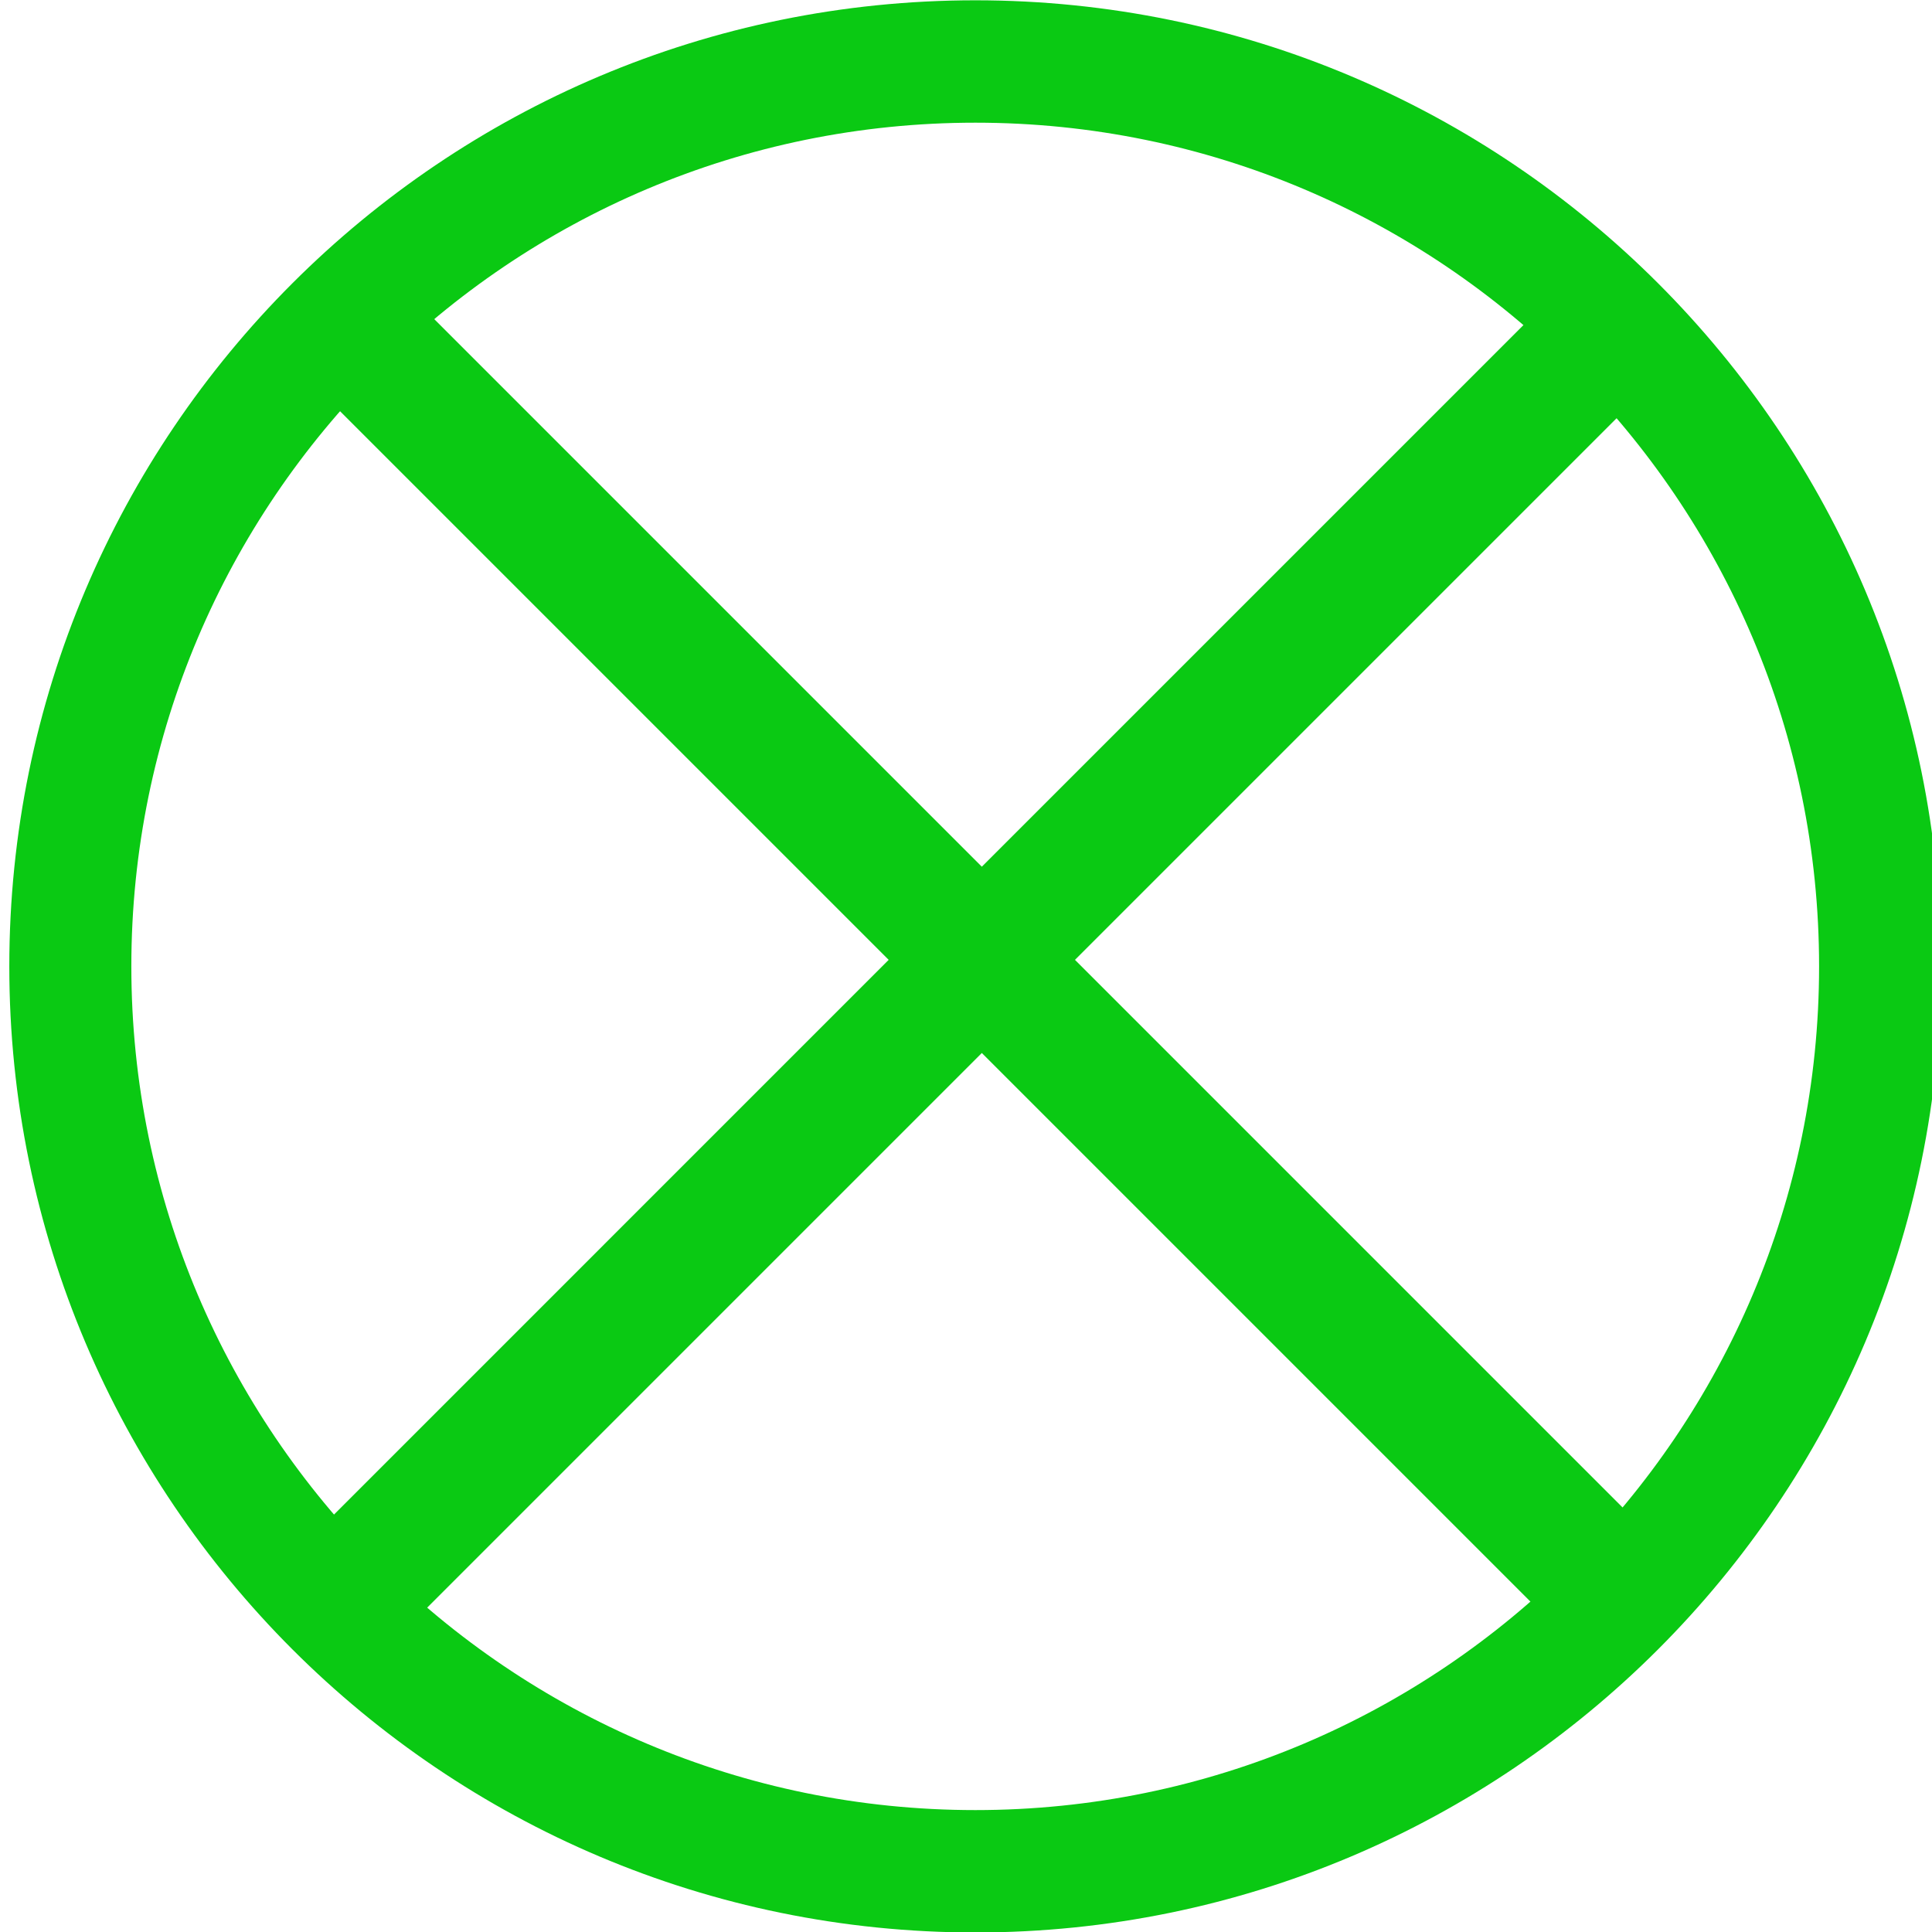
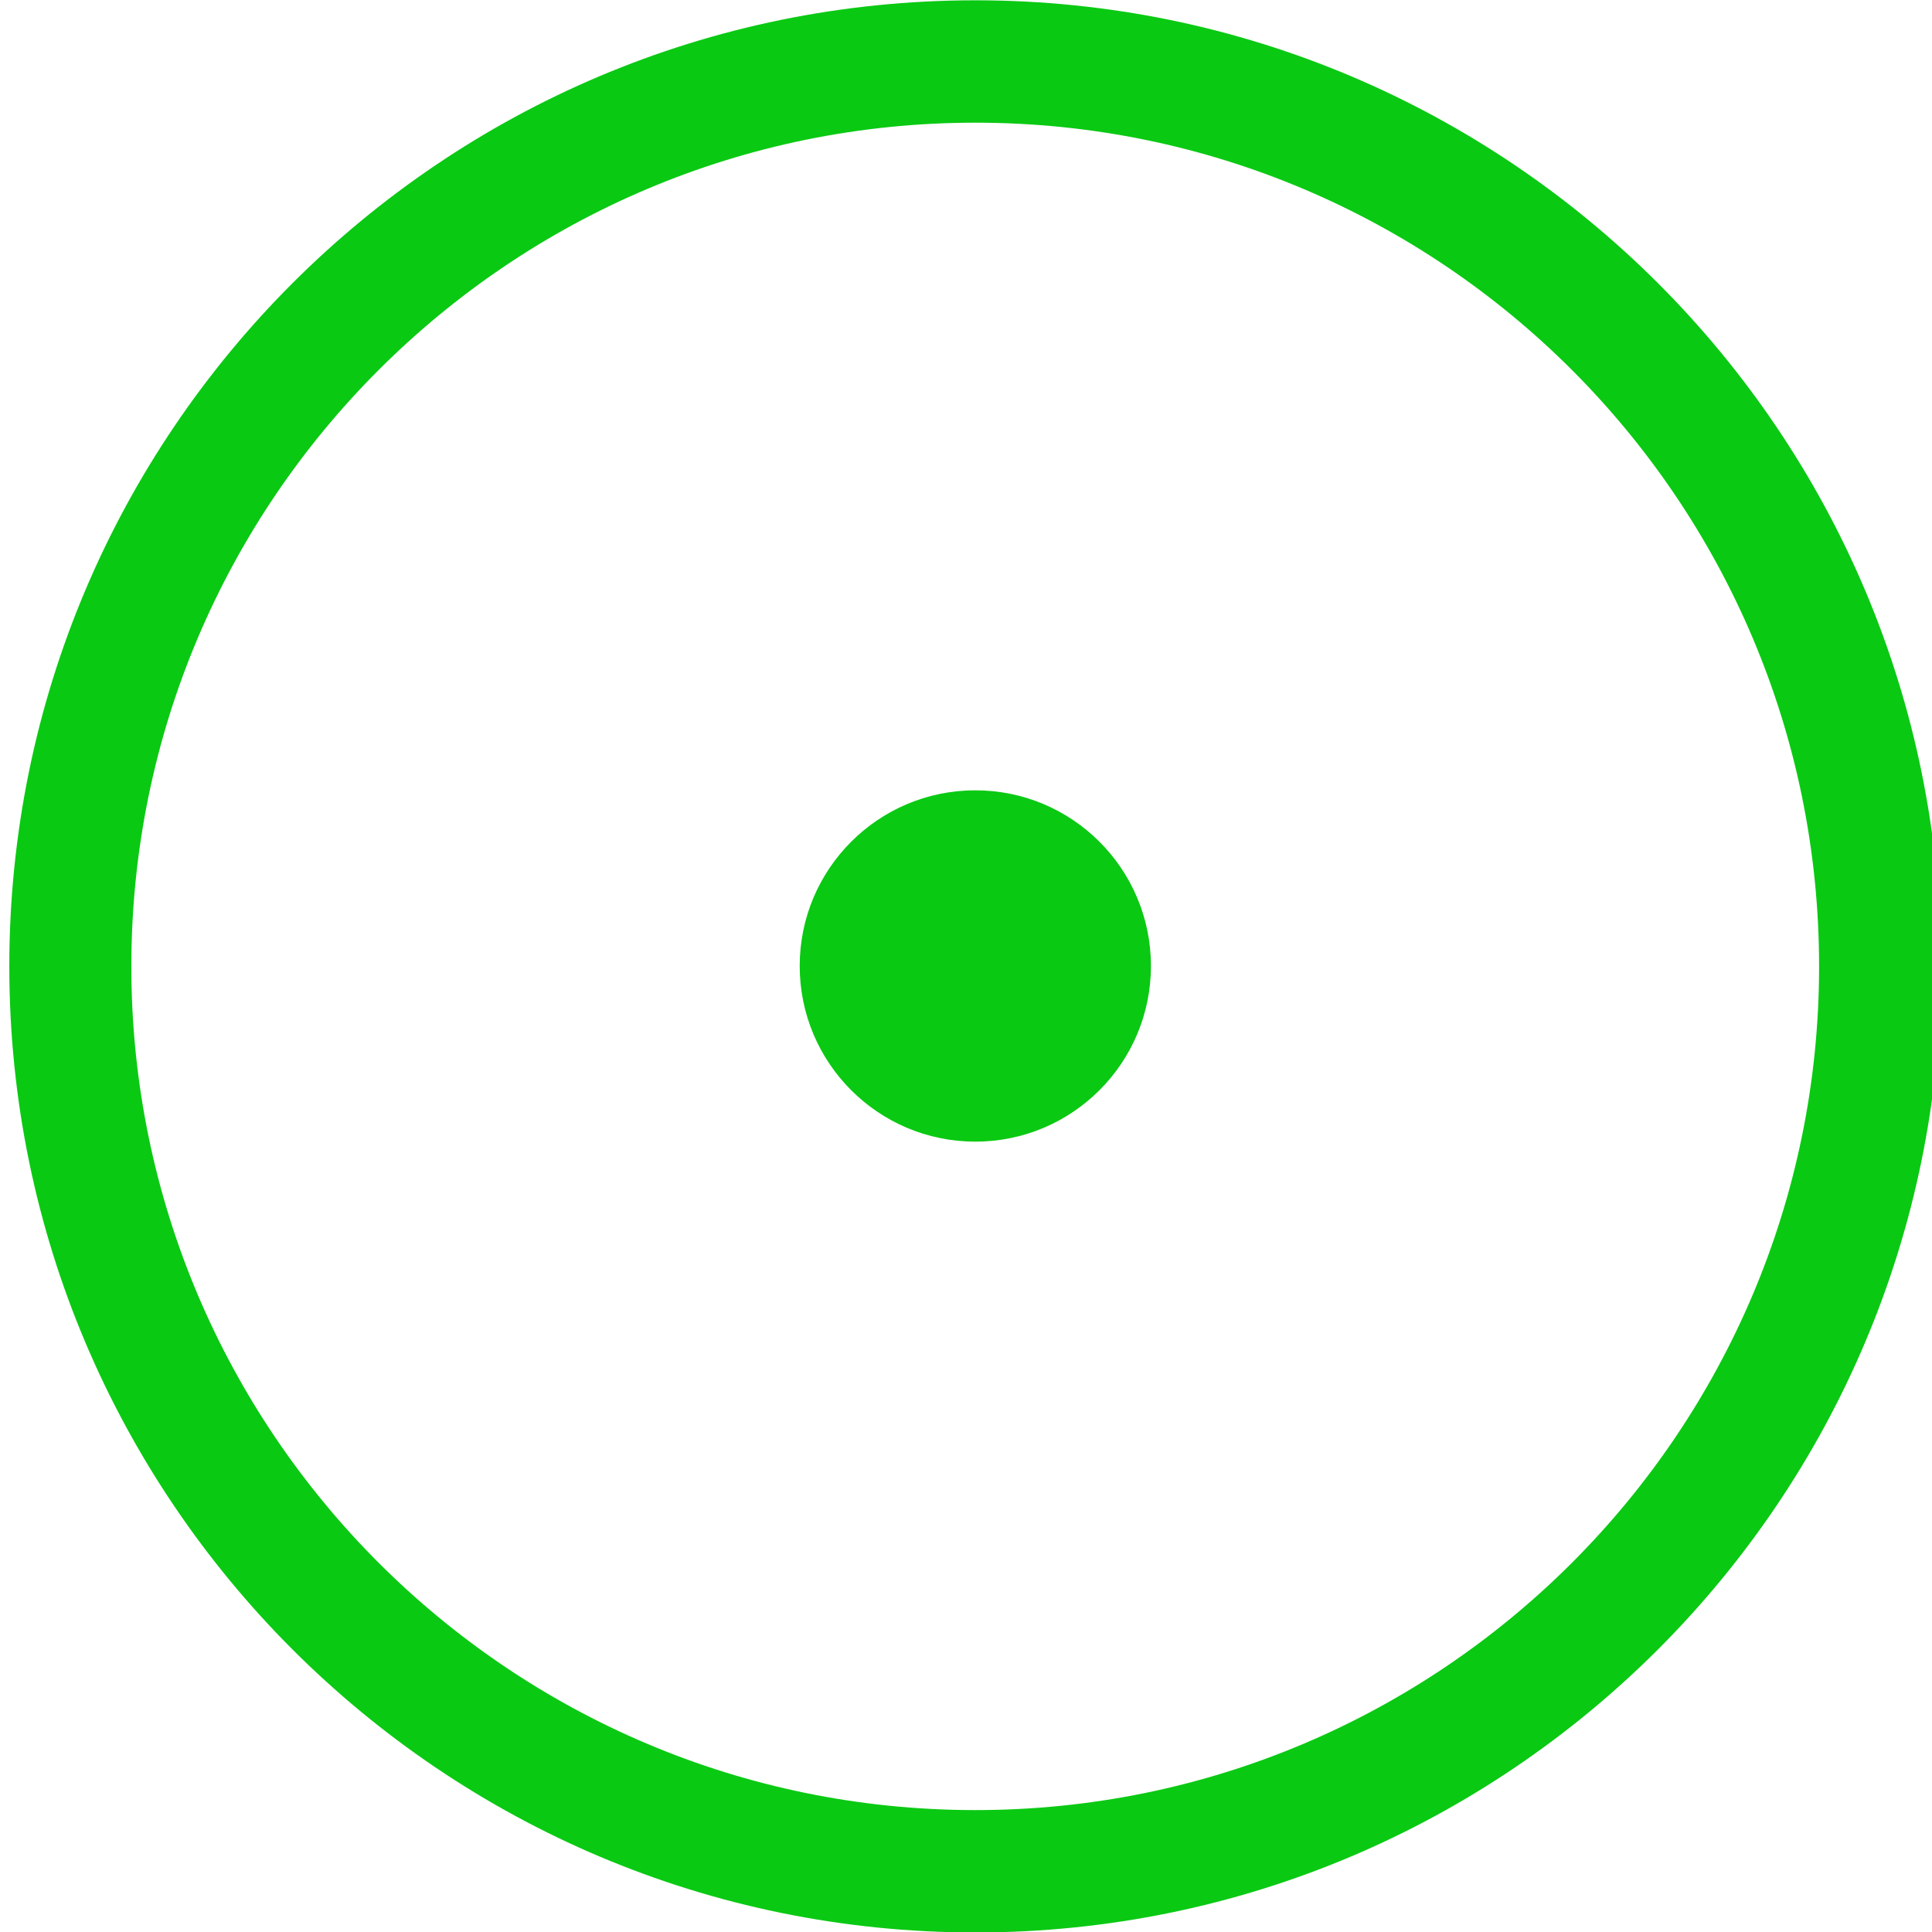
- <svg xmlns="http://www.w3.org/2000/svg" width="100%" height="100%" viewBox="0 0 11 11" version="1.1" xml:space="preserve" style="fill-rule:evenodd;clip-rule:evenodd;">
+ <svg xmlns="http://www.w3.org/2000/svg" width="100%" height="100%" viewBox="0 0 11 11" version="1.1" xml:space="preserve" style="fill-rule:evenodd;clip-rule:evenodd;stroke-linejoin:round;stroke-miterlimit:2;">
  <g id="ArtBoard1" transform="matrix(1.04689,0,0,1.04958,1.09792,1.54544)">
-     <g id="path7494-7-13-5-8" transform="matrix(0.955206,0,0,-0.952762,-26.7723,233.392)">
-       <path d="M28.789,237.313L36.176,244.7" style="fill:none;fill-rule:nonzero;stroke:rgb(10,201,19);stroke-width:0.75px;" />
-     </g>
    <g transform="matrix(1.90711,0,0,1.90223,-2.1767,-2.73958)">
      <path d="M3.373,0.667C4.893,0.667 6.127,1.901 6.127,3.422C6.127,4.942 4.893,6.177 3.373,6.177C1.852,6.177 0.618,4.942 0.618,3.422C0.618,1.901 1.852,0.667 3.373,0.667ZM3.373,1.016C4.701,1.016 5.779,2.094 5.779,3.422C5.779,4.75 4.701,5.828 3.373,5.828C2.045,5.828 0.966,4.75 0.966,3.422C0.966,2.094 2.045,1.016 3.373,1.016Z" style="fill:rgb(10,201,19);" />
    </g>
-     <g id="path7496-6-99-1-3" transform="matrix(0.955206,0,0,-0.952762,-26.7723,233.392)">
-       <path d="M28.795,244.769L36.27,237.294" style="fill:none;fill-rule:nonzero;stroke:rgb(10,201,19);stroke-width:0.75px;" />
+     <g transform="matrix(1.13163,0,0,0.812341,-1.48629,-0.375317)">
+       <ellipse cx="5.074" cy="5.1" rx="0.844" ry="1.173" style="fill:rgb(10,201,19);" />
    </g>
  </g>
</svg>
